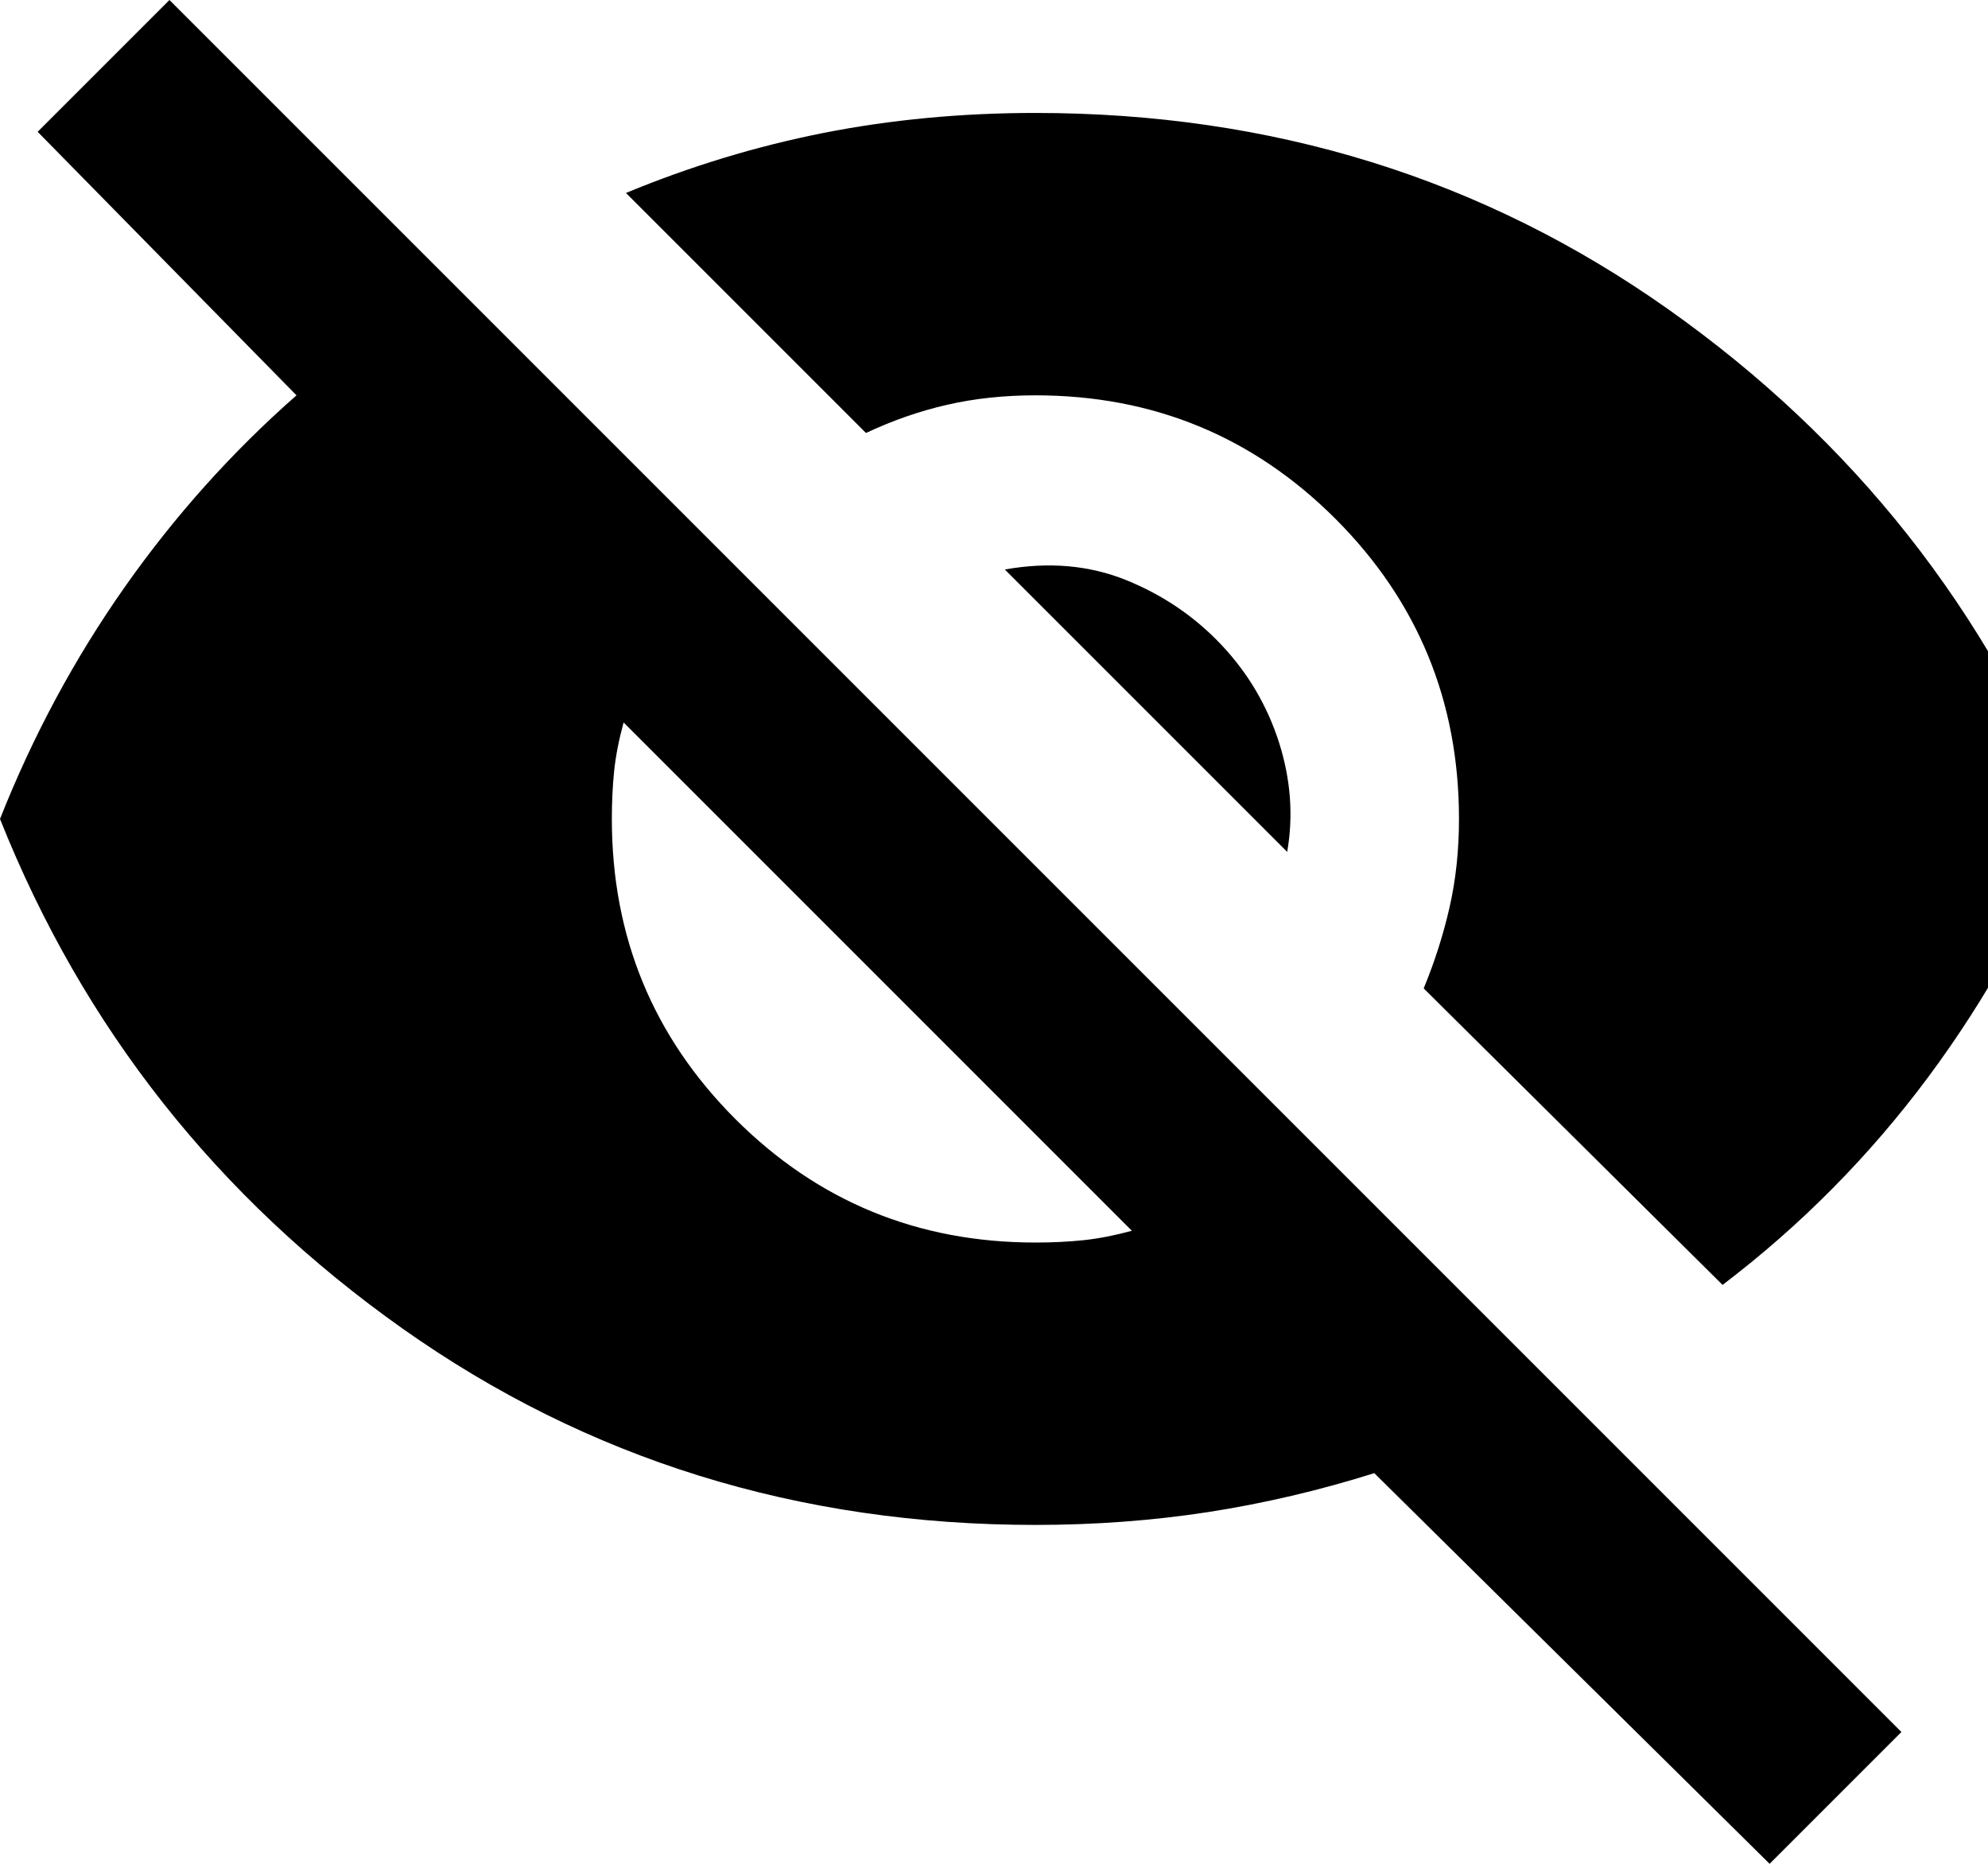
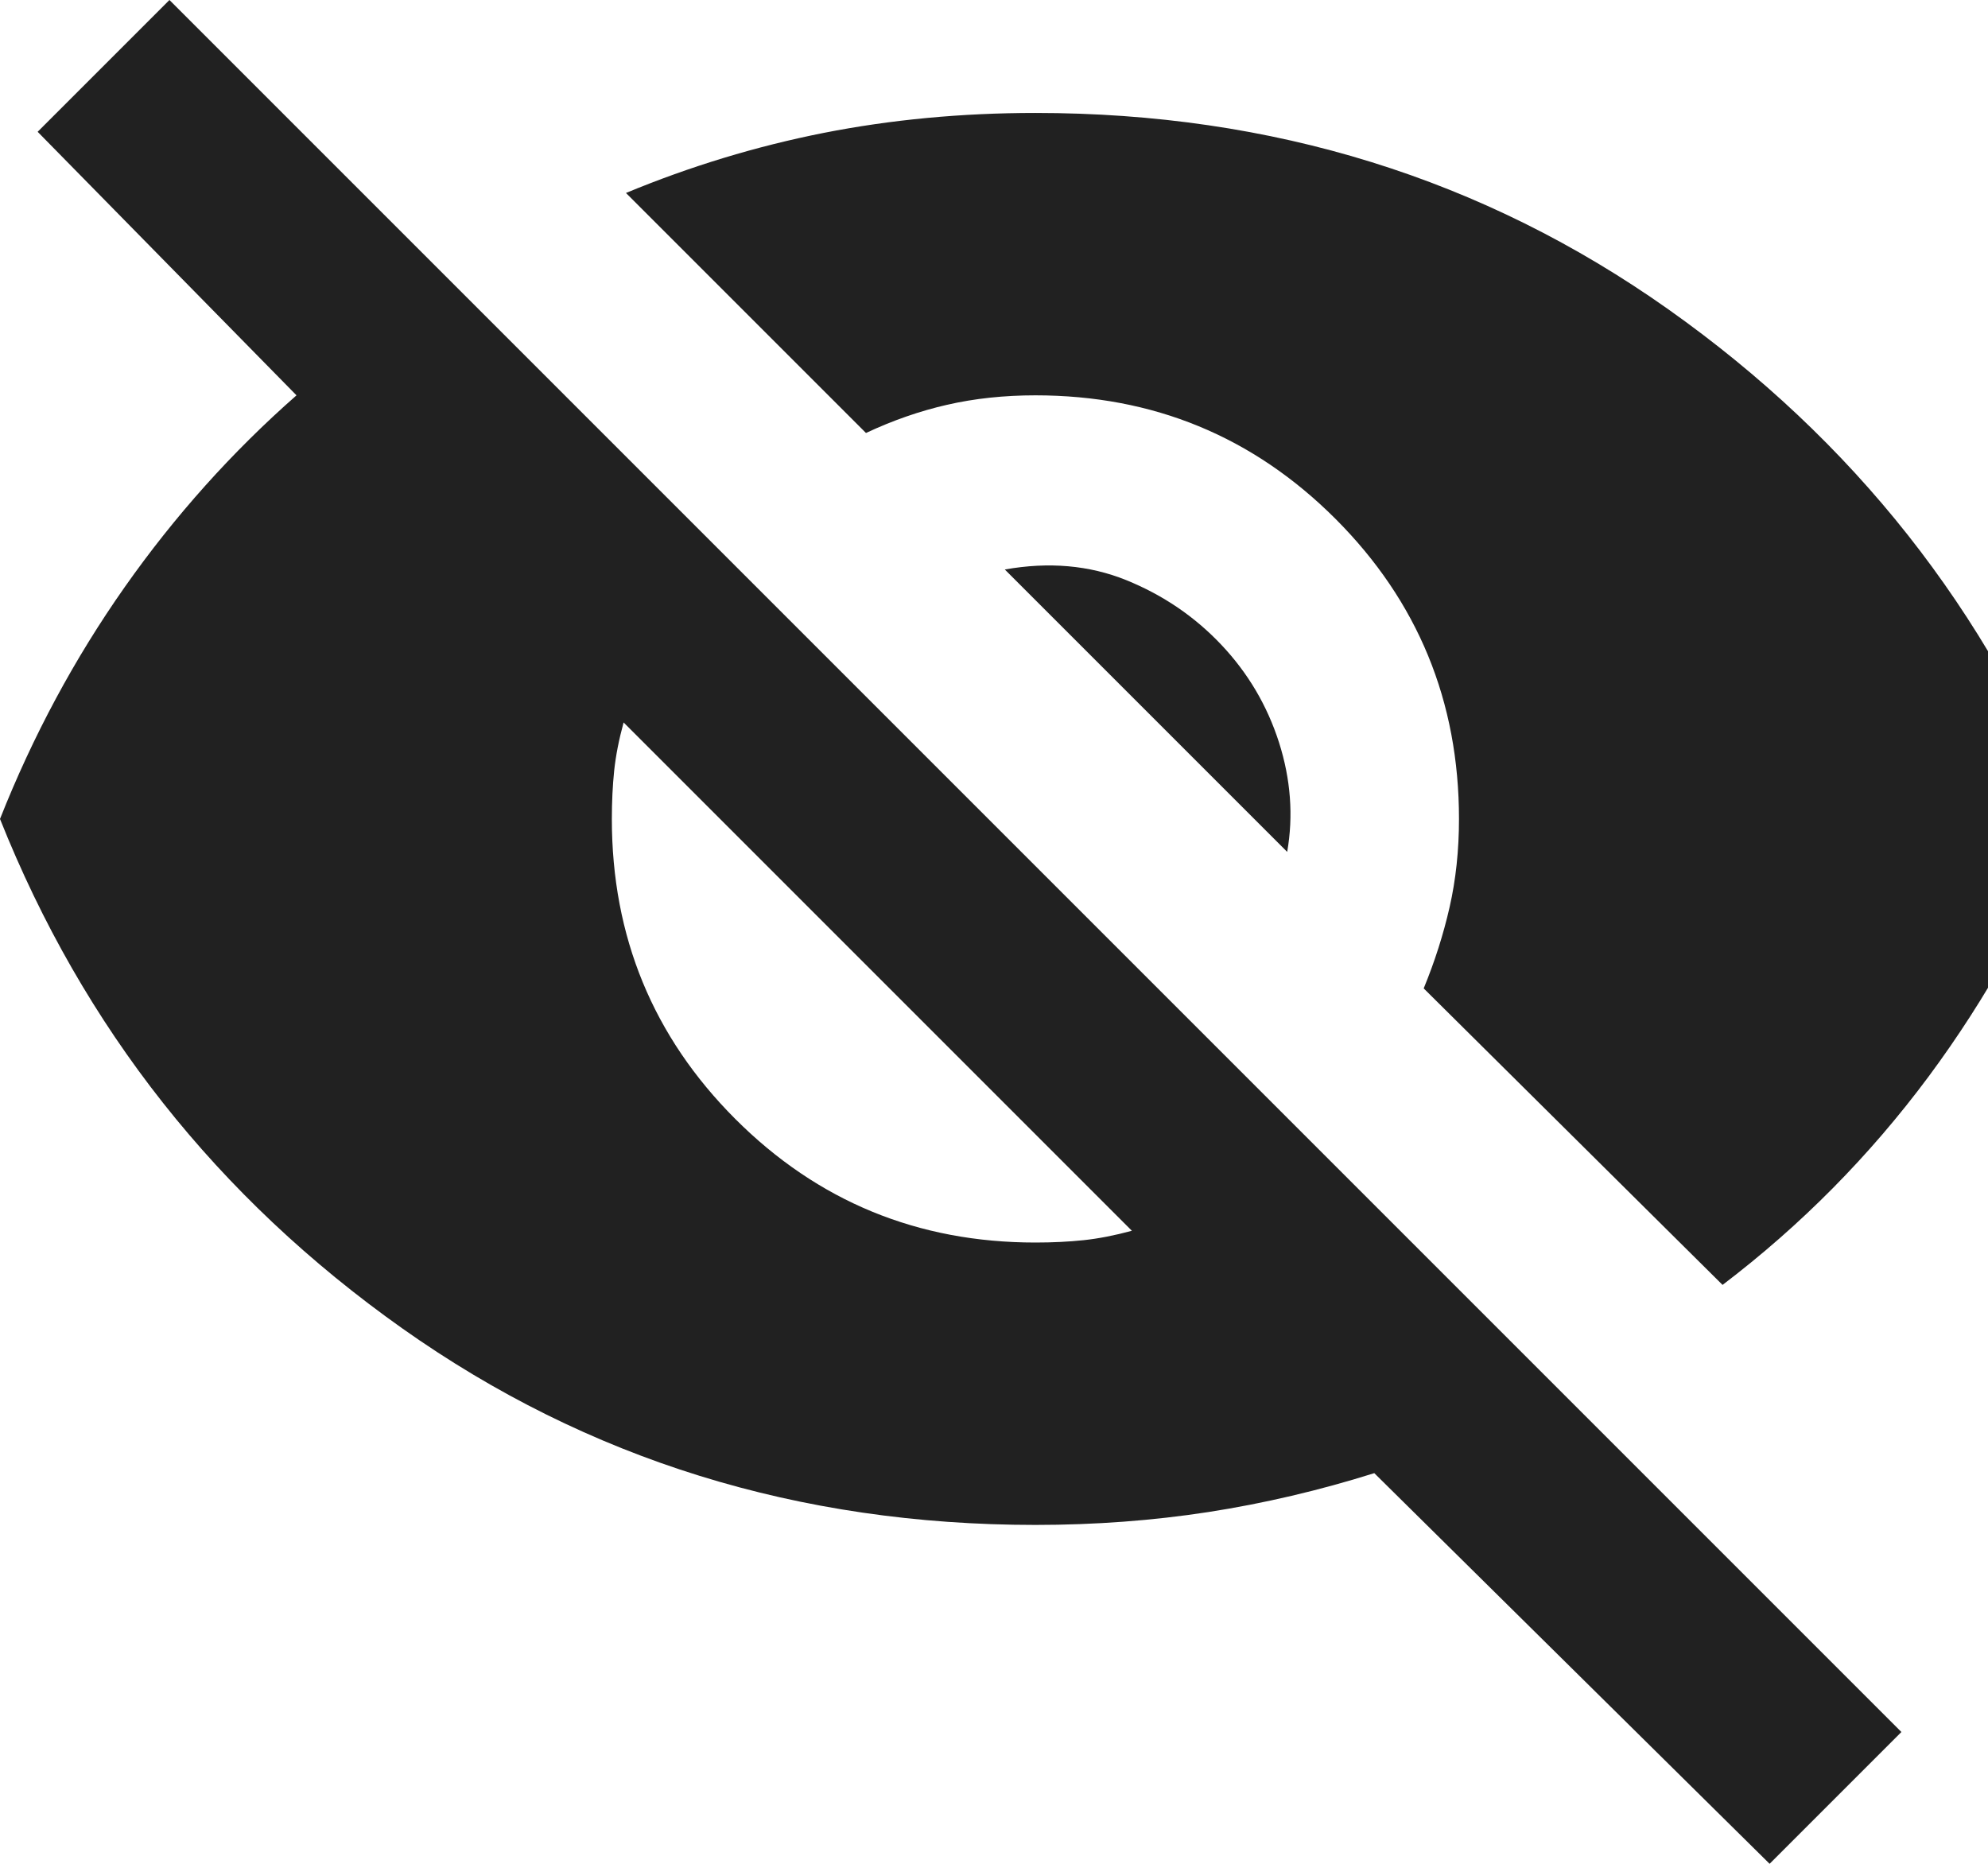
<svg xmlns="http://www.w3.org/2000/svg" width="48" height="45" viewBox="0 0 48 45" fill="none">
-   <path d="M42.727 45L33.182 35.568C31.856 35.985 30.521 36.298 29.177 36.507C27.832 36.714 26.439 36.818 25 36.818C19.28 36.818 14.186 35.237 9.716 32.075C5.246 28.911 2.008 24.811 0 19.773C0.795 17.765 1.799 15.899 3.011 14.175C4.223 12.452 5.606 10.909 7.159 9.545L0.909 3.182L4.091 0L45.909 41.818L42.727 45ZM25 30C25.417 30 25.805 29.981 26.164 29.943C26.524 29.905 26.913 29.829 27.329 29.716L15.057 17.443C14.943 17.86 14.867 18.248 14.829 18.609C14.792 18.968 14.773 19.356 14.773 19.773C14.773 22.614 15.767 25.029 17.755 27.018C19.744 29.006 22.159 30 25 30ZM41.591 31.023L34.375 23.864C34.64 23.22 34.849 22.567 35 21.904C35.151 21.241 35.227 20.53 35.227 19.773C35.227 16.932 34.233 14.517 32.245 12.527C30.256 10.539 27.841 9.545 25 9.545C24.242 9.545 23.532 9.621 22.868 9.773C22.206 9.924 21.553 10.152 20.909 10.454L15.114 4.659C16.667 4.015 18.258 3.532 19.886 3.209C21.515 2.888 23.22 2.727 25 2.727C30.72 2.727 35.814 4.308 40.284 7.47C44.754 10.634 47.992 14.735 50 19.773C49.129 22.008 47.983 24.082 46.564 25.995C45.142 27.908 43.485 29.583 41.591 31.023ZM31.079 20.568L24.261 13.75C25.322 13.561 26.298 13.646 27.189 14.005C28.078 14.365 28.845 14.886 29.489 15.568C30.133 16.25 30.597 17.036 30.882 17.927C31.165 18.817 31.231 19.697 31.079 20.568Z" fill="black" />
+   <path d="M42.727 45L33.182 35.568C31.856 35.985 30.521 36.298 29.177 36.507C27.832 36.714 26.439 36.818 25 36.818C19.28 36.818 14.186 35.237 9.716 32.075C5.246 28.911 2.008 24.811 0 19.773C0.795 17.765 1.799 15.899 3.011 14.175C4.223 12.452 5.606 10.909 7.159 9.545L0.909 3.182L4.091 0L45.909 41.818L42.727 45ZM25 30C25.417 30 25.805 29.981 26.164 29.943C26.524 29.905 26.913 29.829 27.329 29.716L15.057 17.443C14.943 17.86 14.867 18.248 14.829 18.609C14.792 18.968 14.773 19.356 14.773 19.773C14.773 22.614 15.767 25.029 17.755 27.018C19.744 29.006 22.159 30 25 30ZM41.591 31.023L34.375 23.864C34.64 23.22 34.849 22.567 35 21.904C35.151 21.241 35.227 20.53 35.227 19.773C35.227 16.932 34.233 14.517 32.245 12.527C30.256 10.539 27.841 9.545 25 9.545C24.242 9.545 23.532 9.621 22.868 9.773C22.206 9.924 21.553 10.152 20.909 10.454L15.114 4.659C16.667 4.015 18.258 3.532 19.886 3.209C21.515 2.888 23.22 2.727 25 2.727C30.72 2.727 35.814 4.308 40.284 7.47C44.754 10.634 47.992 14.735 50 19.773C49.129 22.008 47.983 24.082 46.564 25.995C45.142 27.908 43.485 29.583 41.591 31.023ZM31.079 20.568L24.261 13.75C25.322 13.561 26.298 13.646 27.189 14.005C28.078 14.365 28.845 14.886 29.489 15.568C30.133 16.25 30.597 17.036 30.882 17.927C31.165 18.817 31.231 19.697 31.079 20.568Z" fill="#212121" />
</svg>
